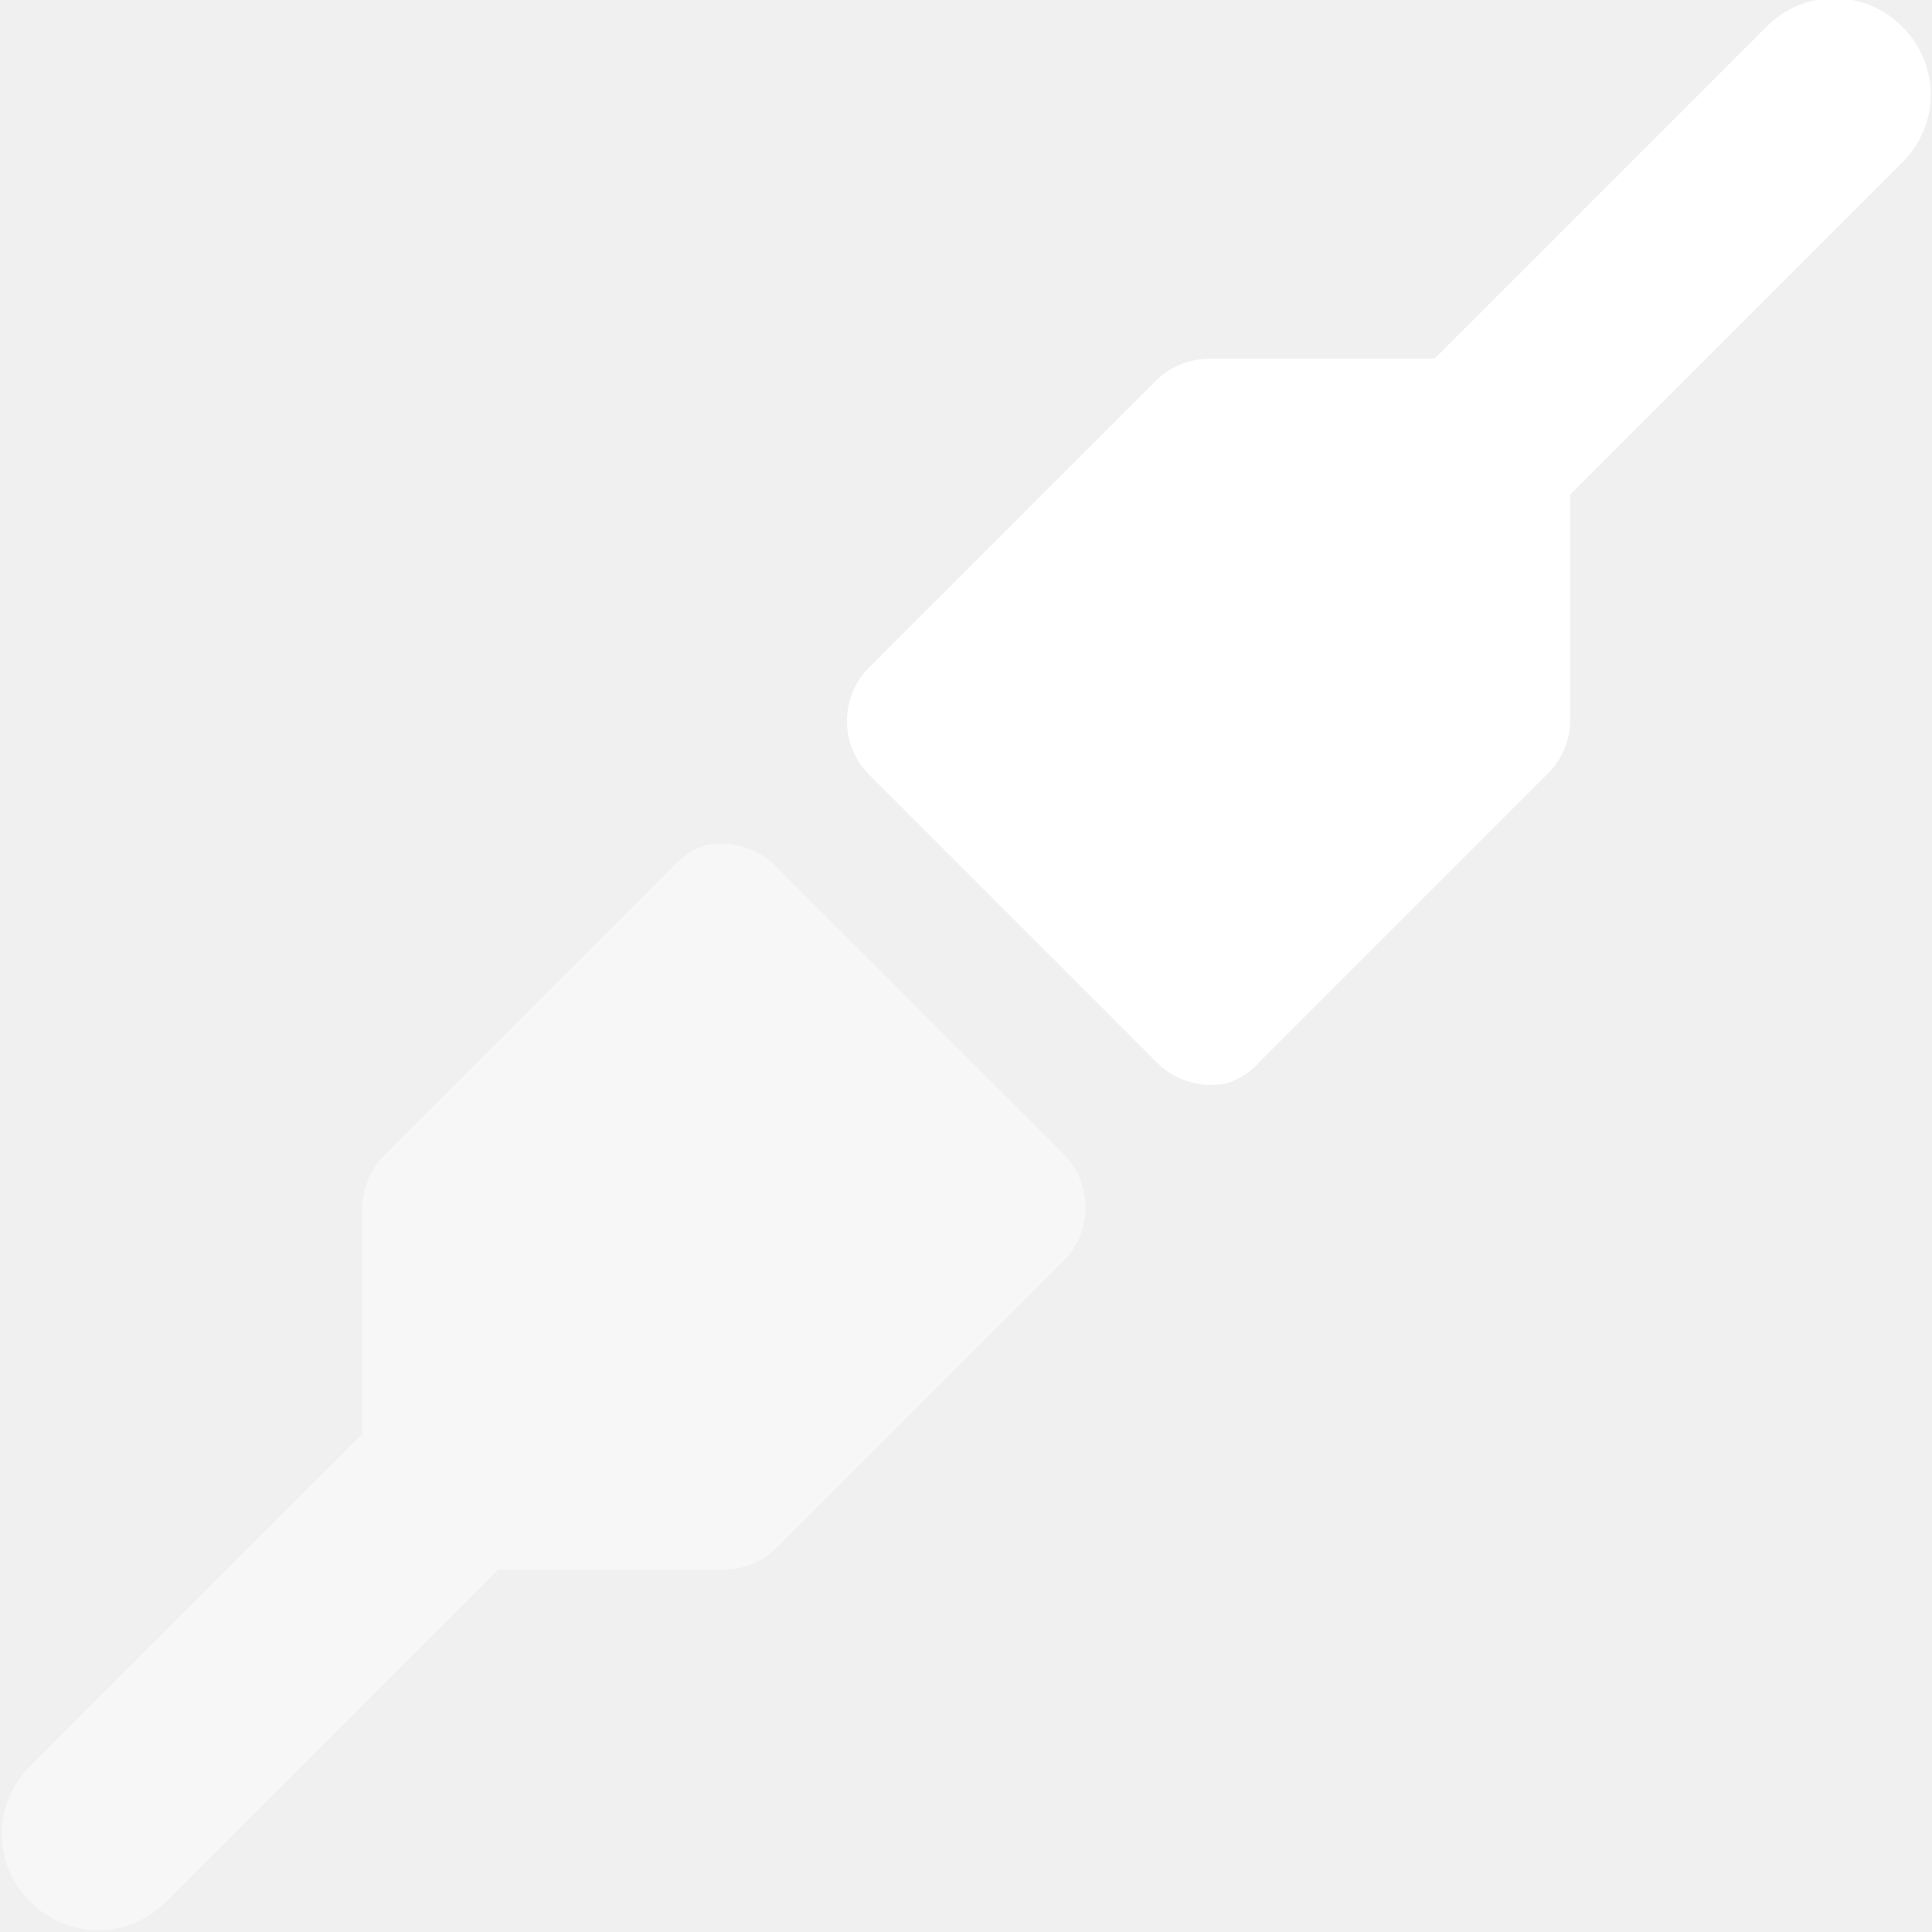
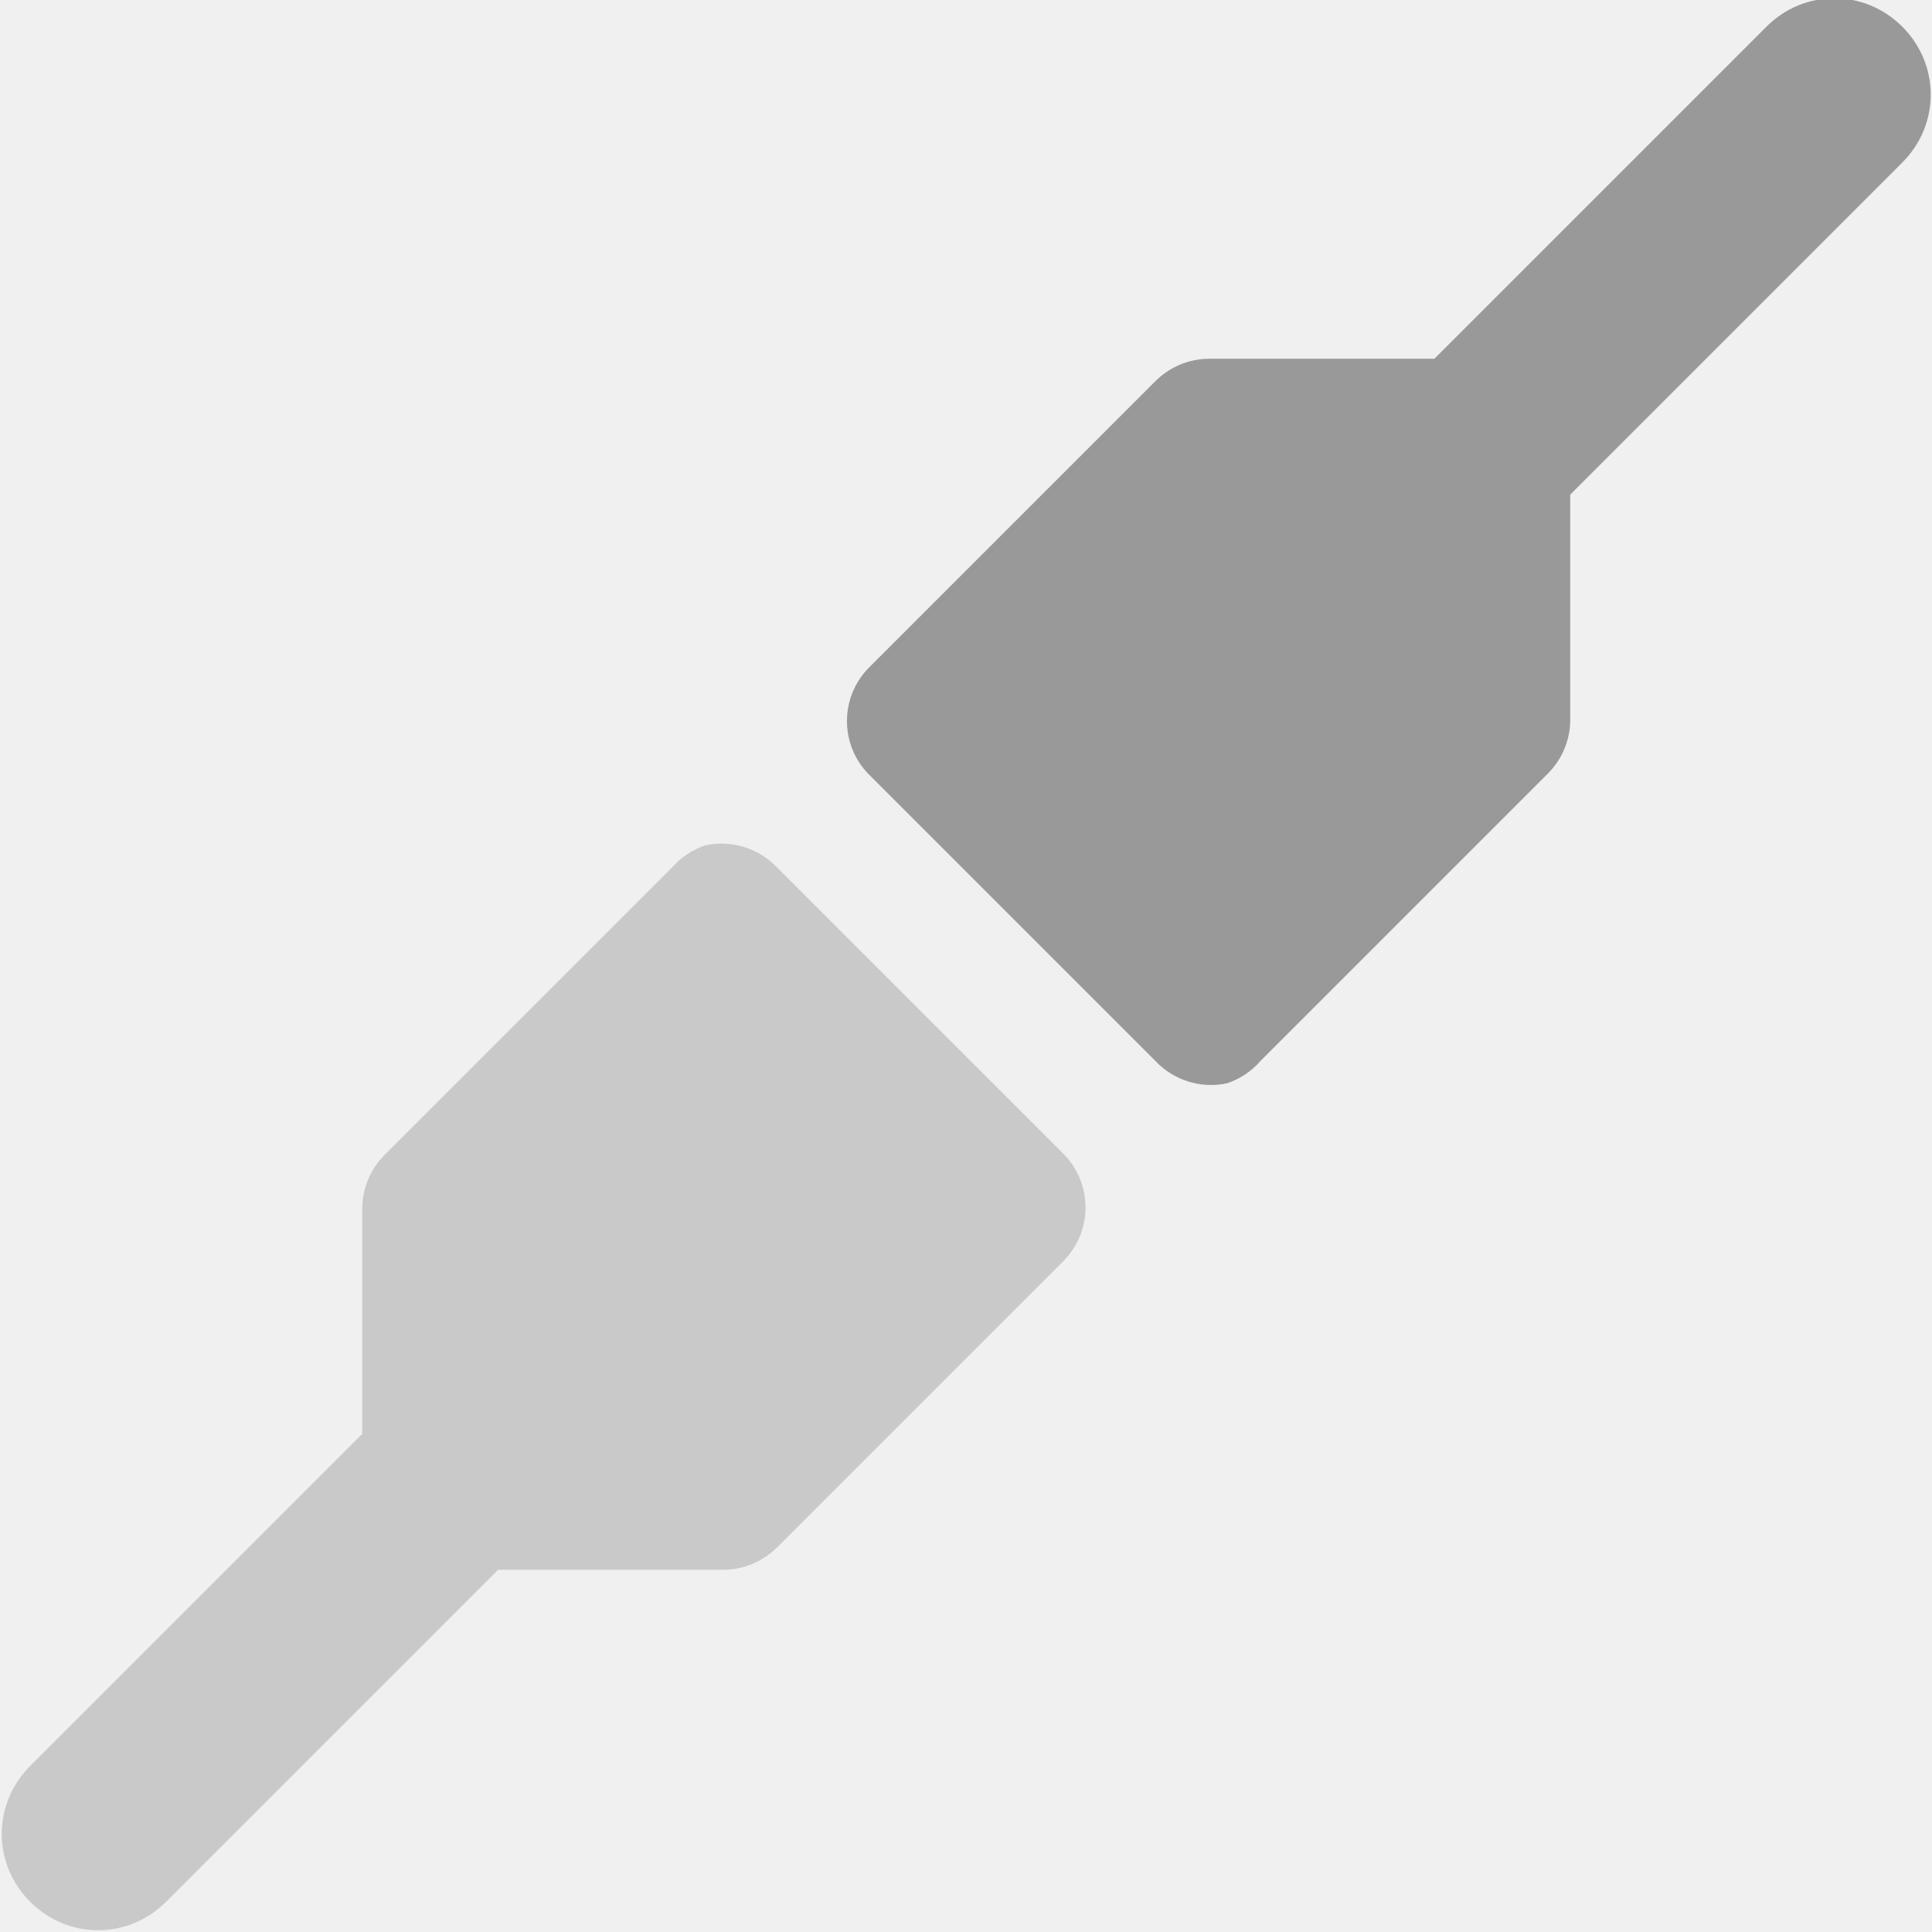
<svg xmlns="http://www.w3.org/2000/svg" id="svg2" height="16" width="16" version="1.0">
  <defs id="defs213494" />
-   <path d="m 10.16,8.972 a 0.633,0.631 0 0 0 0.281,-0.188 l 2.375,-2.375 a 0.633,0.631 0 0 0 0.188,-0.438 v -1.875 l 2.75,-2.75 c 0.314,-0.314 0.314,-0.811 0,-1.125 -0.314,-0.314 -0.811,-0.314 -1.125,0 l -2.75,2.75 h -1.875 a 0.633,0.631 0 0 0 -0.438,0.188 l -2.375,2.375 a 0.633,0.631 0 0 0 0,0.875 l 2.375,2.375 A 0.633,0.631 0 0 0 10.16,8.972 z" style="fill:#ffffff" id="path3708" />
-   <path d="M 5.844,7 A 0.633,0.631 0 0 0 5.562,7.188 l -2.375,2.375 A 0.633,0.631 0 0 0 3,10 v 1.875 l -2.75,2.75 c -0.314,0.314 -0.314,0.811 0,1.125 0.314,0.314 0.811,0.314 1.125,0 l 2.75,-2.75 h 1.875 a 0.633,0.631 0 0 0 0.438,-0.188 l 2.375,-2.375 a 0.633,0.631 0 0 0 0,-0.875 l -2.375,-2.375 A 0.633,0.631 0 0 0 5.844,7 z" style="opacity:0.45;fill:#ffffff" id="path3713" />
+   <path d="m 10.16,8.972 a 0.633,0.631 0 0 0 0.281,-0.188 l 2.375,-2.375 a 0.633,0.631 0 0 0 0.188,-0.438 v -1.875 l 2.75,-2.75 c 0.314,-0.314 0.314,-0.811 0,-1.125 -0.314,-0.314 -0.811,-0.314 -1.125,0 l -2.75,2.75 h -1.875 a 0.633,0.631 0 0 0 -0.438,0.188 l -2.375,2.375 a 0.633,0.631 0 0 0 0,0.875 l 2.375,2.375 A 0.633,0.631 0 0 0 10.16,8.972 z" style="fill:#999999" id="path3708" />
+   <path d="M 5.844,7 A 0.633,0.631 0 0 0 5.562,7.188 l -2.375,2.375 A 0.633,0.631 0 0 0 3,10 v 1.875 l -2.75,2.75 c -0.314,0.314 -0.314,0.811 0,1.125 0.314,0.314 0.811,0.314 1.125,0 l 2.75,-2.75 h 1.875 a 0.633,0.631 0 0 0 0.438,-0.188 l 2.375,-2.375 a 0.633,0.631 0 0 0 0,-0.875 l -2.375,-2.375 A 0.633,0.631 0 0 0 5.844,7 z" style="opacity:0.45;fill:#999999" id="path3713" />
</svg>
